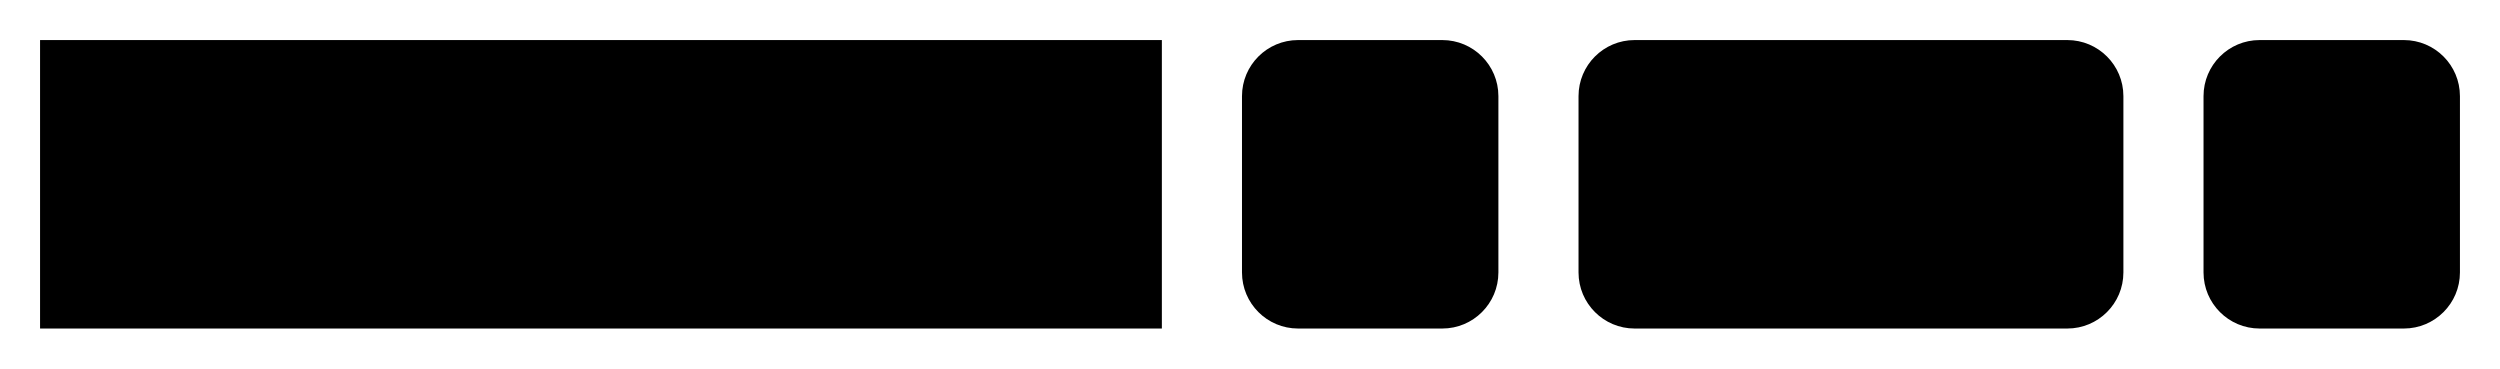
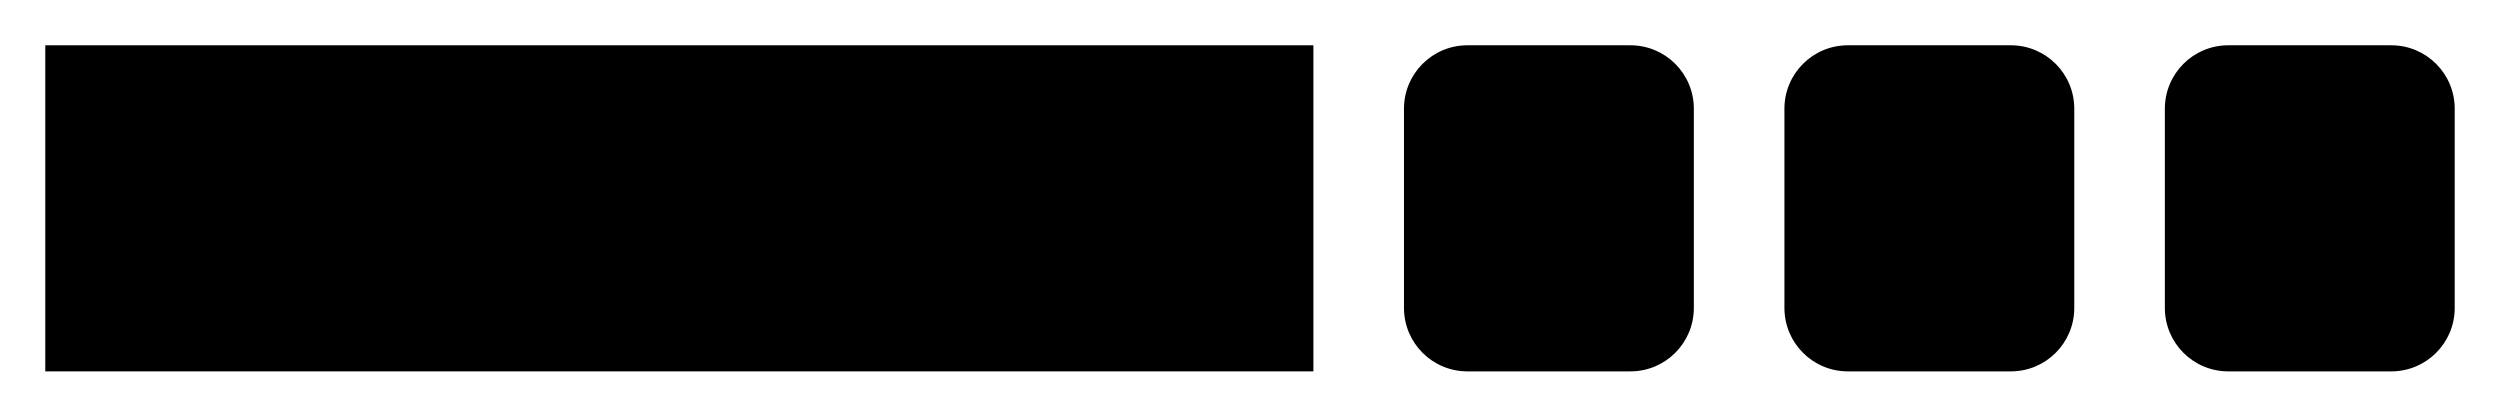
- <svg xmlns="http://www.w3.org/2000/svg" version="1.1" width="312" height="46" viewbox="0 0 312 46">
+ <svg xmlns="http://www.w3.org/2000/svg" version="1.1" width="276" height="46" viewbox="0 0 276 46">
  <defs>
    <style type="text/css">#guide .c{fill:none;stroke:#222222;}#guide .k{fill:#000000;font-family:Roboto Mono,Sans-serif;font-size:20px;}#guide .s{fill:#e4f4ff;stroke:#222222;}#guide .syn{fill:#8D8D8D;font-family:Roboto Mono,Sans-serif;font-size:20px;}</style>
  </defs>
-   <path class="c" d="M0 31h5m140 0h10m32 0h10m68 0h10m32 0h5" />
+   <path class="c" d="M0 31h5m140 0h10m32 0h10m32 0h10m32 0h5" />
  <rect class="s" x="5" y="5" width="140" height="36" />
  <text class="k" x="15" y="31">TO_DEGREES</text>
  <rect class="s" x="155" y="5" width="32" height="36" rx="7" />
  <text class="syn" x="165" y="31">(</text>
-   <rect class="s" x="197" y="5" width="68" height="36" rx="7" />
-   <text class="k" x="207" y="31">arg1</text>
-   <rect class="s" x="275" y="5" width="32" height="36" rx="7" />
-   <text class="syn" x="285" y="31">)</text>
+   <rect class="s" x="197" y="5" width="32" height="36" rx="7" />
+   <text class="k" x="207" y="31">v</text>
+   <rect class="s" x="239" y="5" width="32" height="36" rx="7" />
+   <text class="syn" x="249" y="31">)</text>
</svg>
